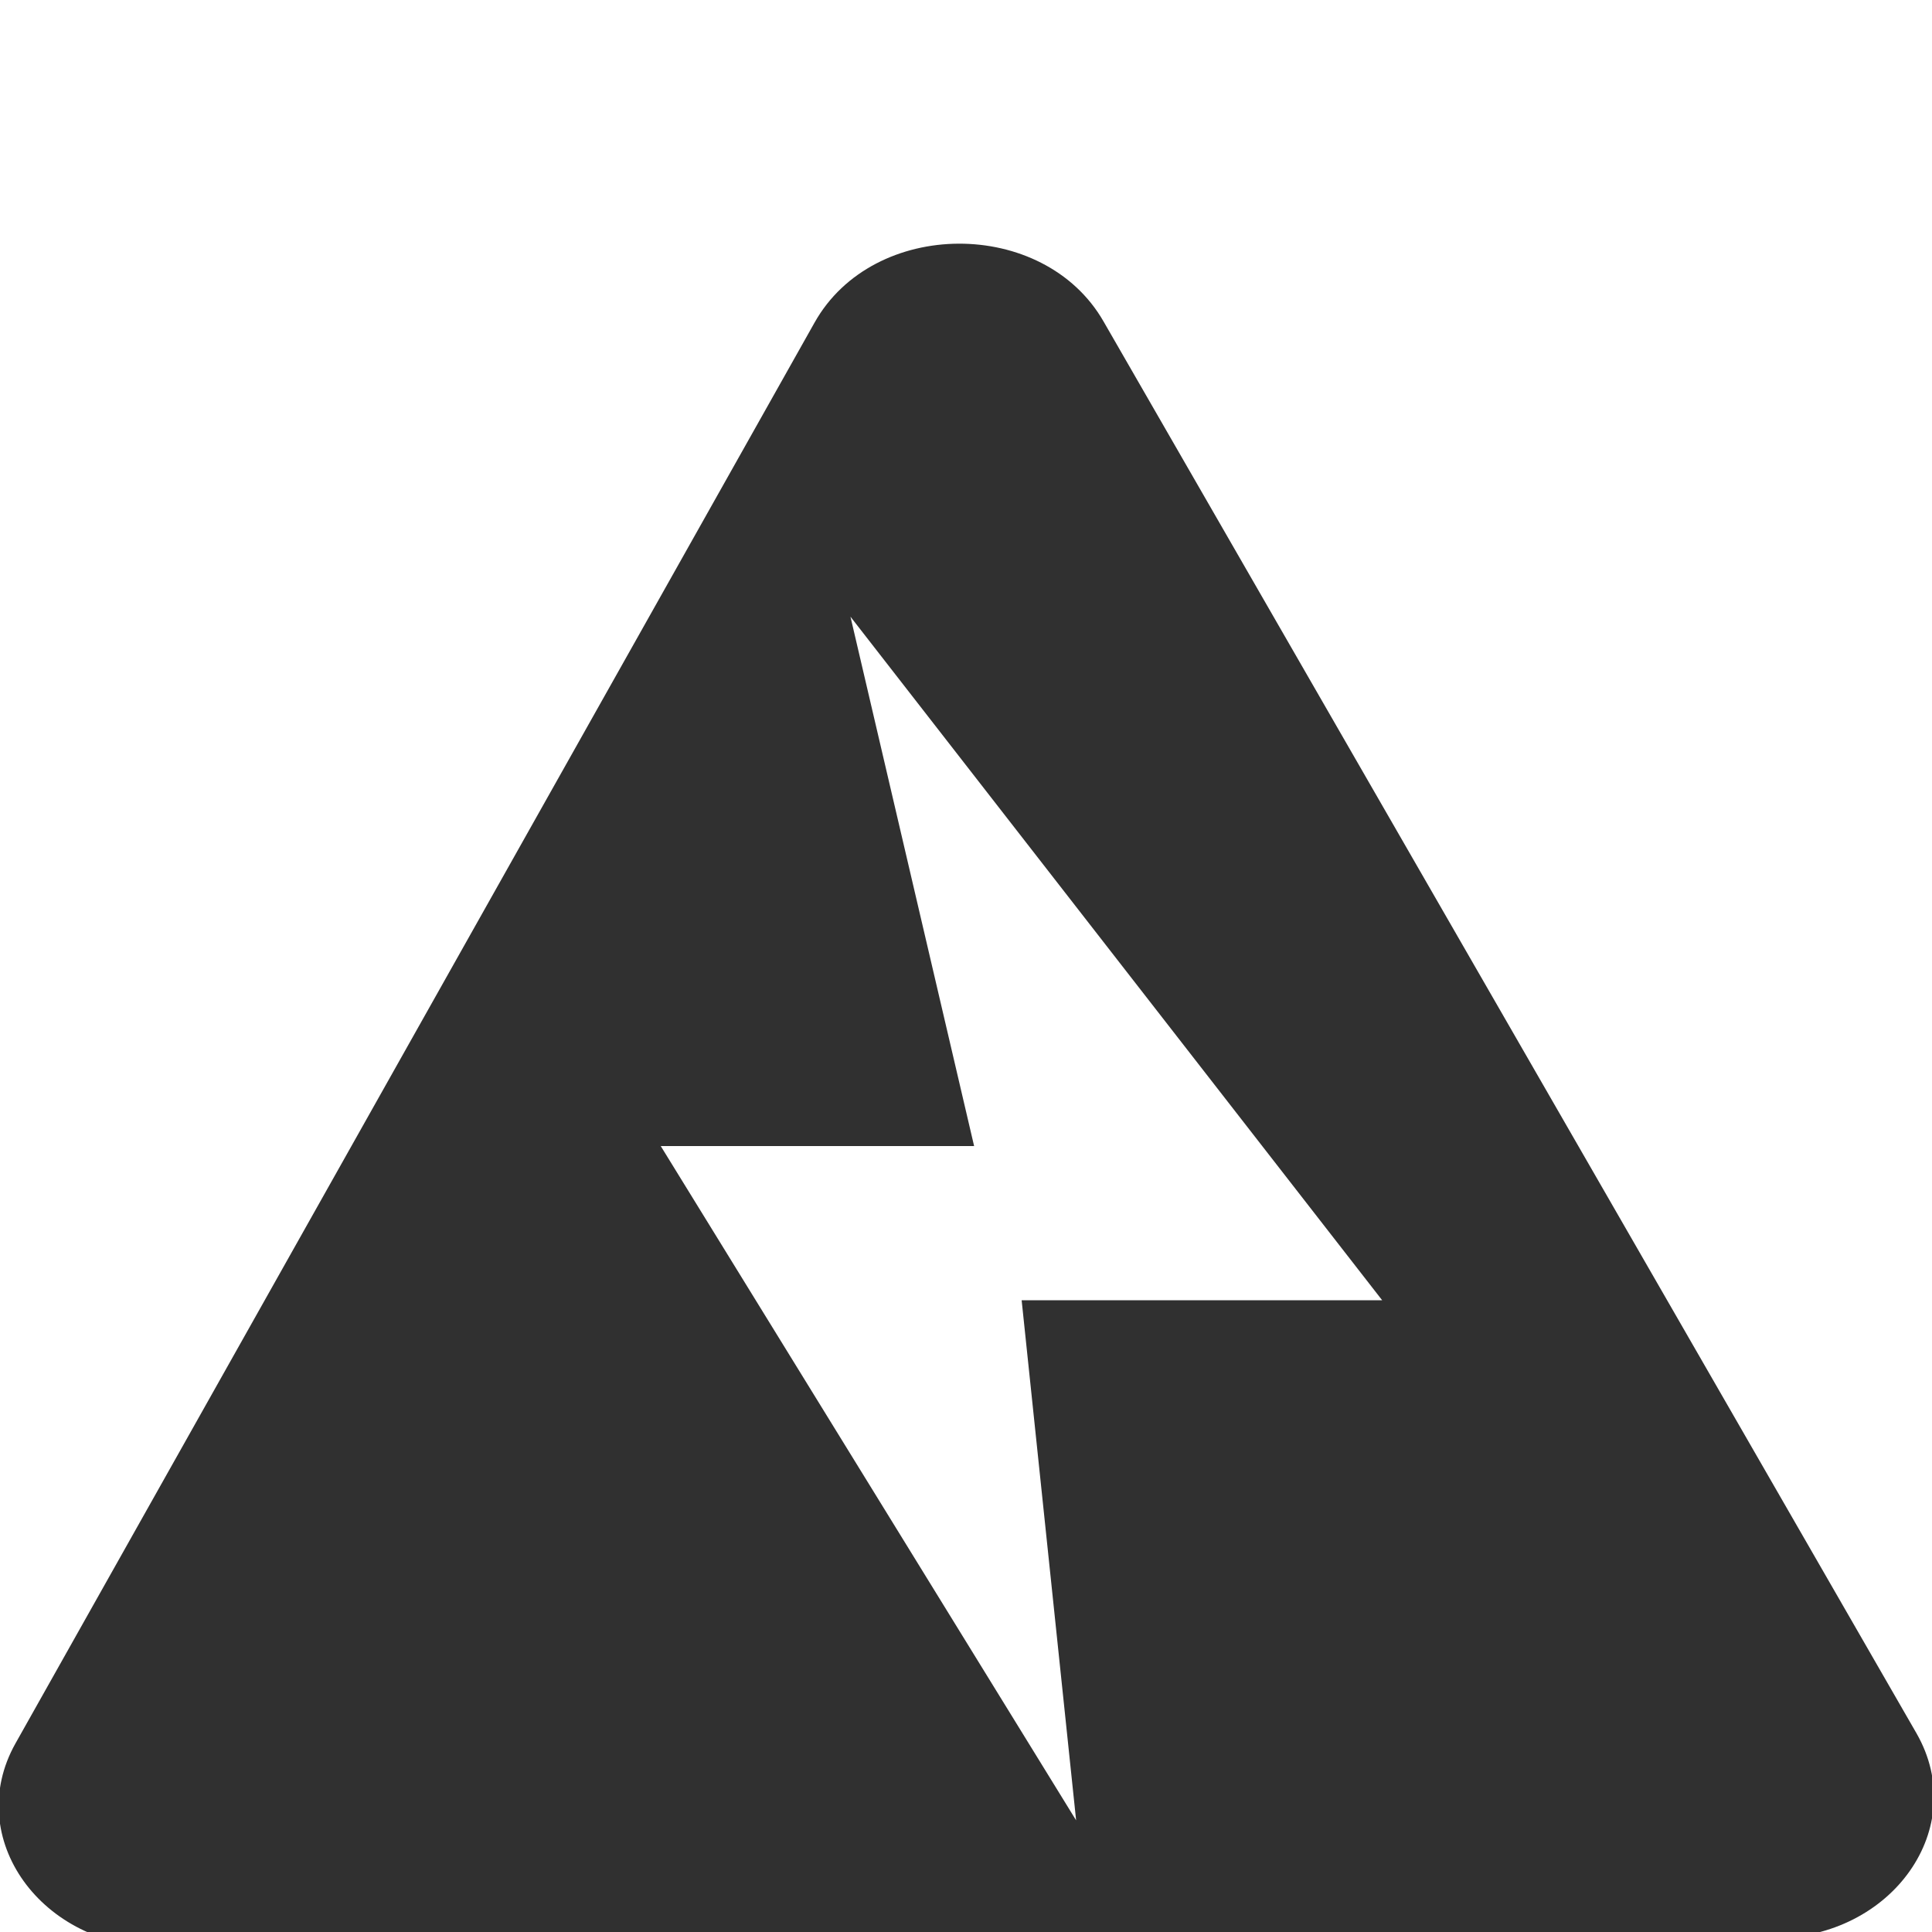
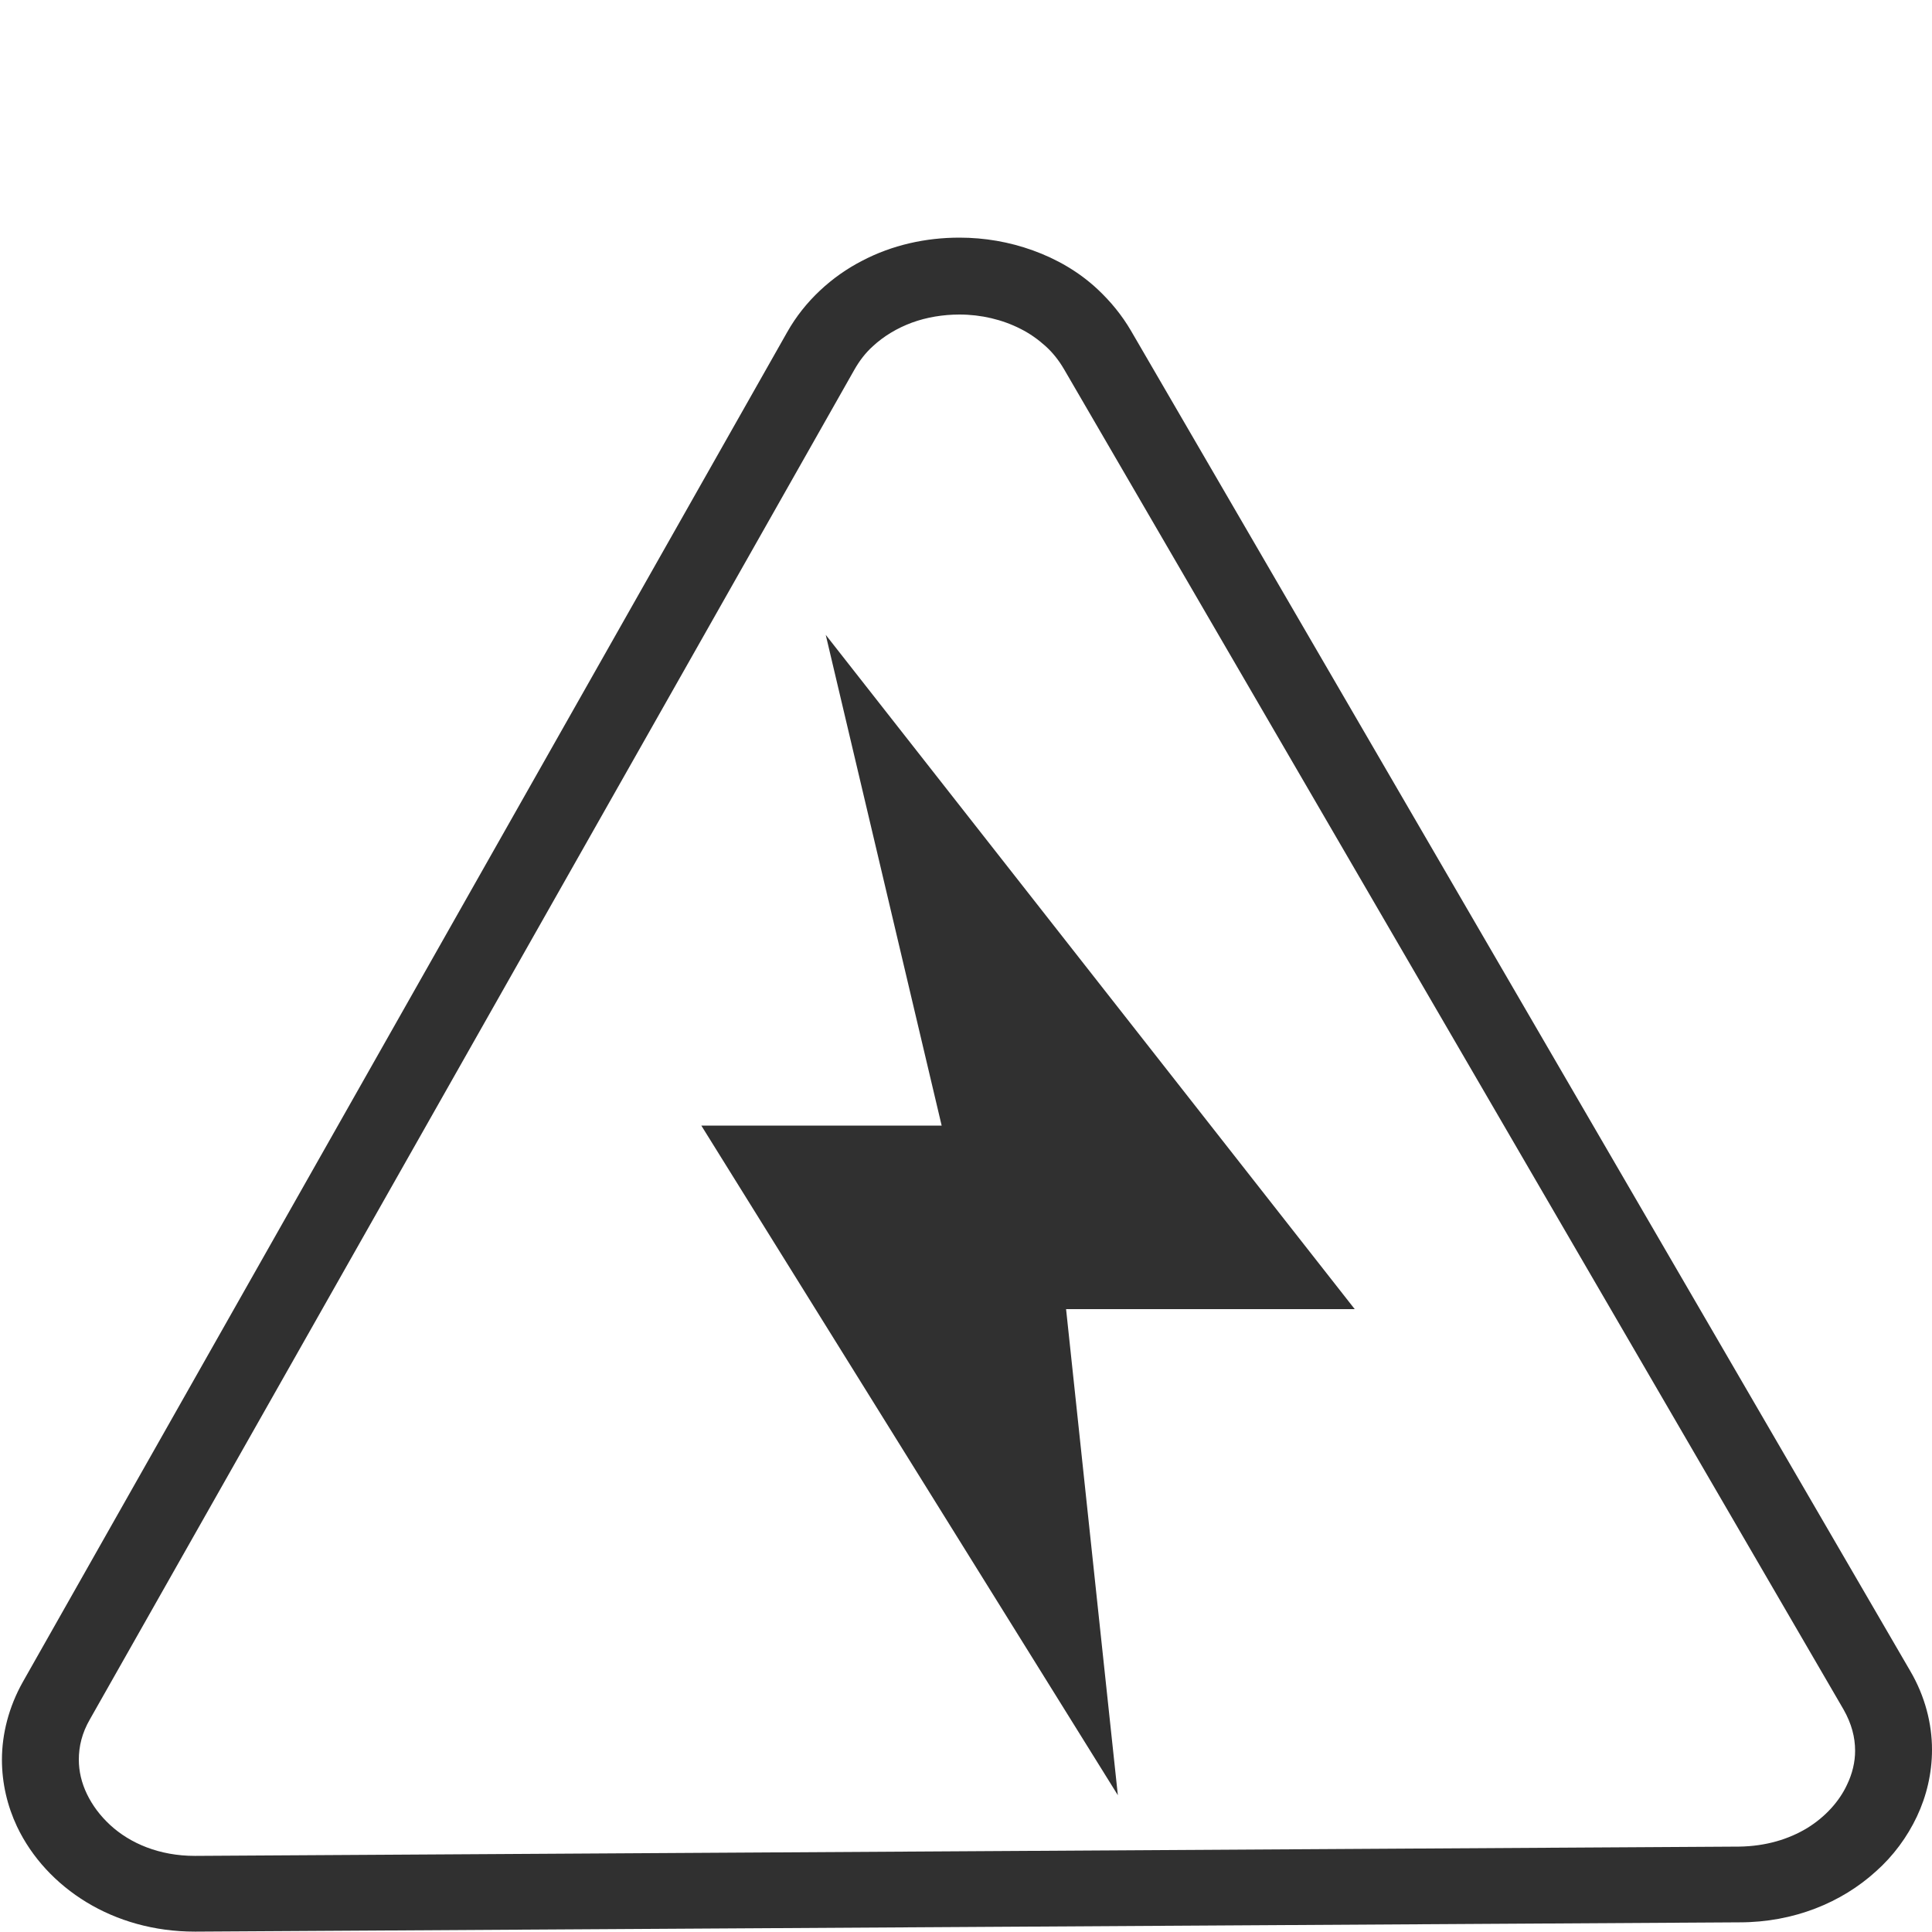
<svg xmlns="http://www.w3.org/2000/svg" version="1.1" id="Layer_1" x="0px" y="0px" viewBox="0 0 500 500" style="enable-background:new 0 0 500 500;" xml:space="preserve">
  <style type="text/css">
	.st0{fill:#303030;}
</style>
  <g>
-     <path class="st0" d="M496,448.6L285.6,83.2c-15.5-27-59.6-26.8-74.8,0.3L4,451.2c-13.7,24.4,6.7,52.9,37.7,52.7l417.1-2.3   C489.9,501.5,509.9,472.9,496,448.6z M278.5,471.1L171,296.6h81.1l-32-137l137.6,176.9h-93.3L278.5,471.1z" />
+     <g>
+       <polygon class="st0" points="203.7,86 203.7,86 203.7,86   " />
+       <path class="st0" d="M494.4,432.5L494.4,432.5L292.7,85.6l0,0c-2.4-4.1-5.3-7.6-8.6-10.7c-4.9-4.6-10.7-7.9-16.8-10.1    c-6.1-2.2-12.5-3.3-19-3.3c-8.7,0-17.4,1.9-25.2,6c-3.9,2-7.6,4.6-10.9,7.7c-3.3,3.1-6.2,6.7-8.5,10.8L5.9,435.3l0,0    c-3.6,6.4-5.4,13.4-5.4,20.1c0,6.1,1.4,12,3.9,17.3c3.8,8,10.1,14.8,18,19.6c7.9,4.8,17.5,7.6,28,7.6c0.1,0,0.3,0,0.4,0l0,0    l399.4-2.4l0,0c14,0,26.4-5.1,35.3-13.2c4.5-4,8.1-8.9,10.6-14.2c2.5-5.3,3.9-11.2,3.9-17.3C500,446.1,498.2,439,494.4,432.5z     M478,461.9c-2,4.3-5.6,8.3-10.3,11.2c-4.8,2.9-10.7,4.7-17.6,4.8l0,0l-399.4,2.4h0c-0.1,0-0.2,0-0.3,0c-9.1,0-16.7-3.2-21.9-8    c-2.6-2.4-4.6-5.1-6-8c-1.4-2.9-2.1-5.9-2.1-8.9c0-3.4,0.8-6.9,2.9-10.5l0,0L221.1,95.7l0,0c1.3-2.3,2.9-4.4,4.8-6.1    c2.8-2.6,6.3-4.7,10.1-6.1c3.8-1.4,8.1-2.1,12.3-2.1c5.6,0,11.1,1.3,15.8,3.7c2.4,1.2,4.5,2.7,6.4,4.4c1.9,1.7,3.5,3.7,4.9,6.1    l0,0l201.7,346.8c2.1,3.7,3,7.2,3,10.7C480.1,456,479.4,459,478,461.9z" />
+       <path class="st0" d="M213.7,164.3l30,127l-62.2,0l107.8,173.3l-4.6-43.1l-8.8-82.7l74.7,0L213.7,164.3z" />
+     </g>
  </g>
</svg>
